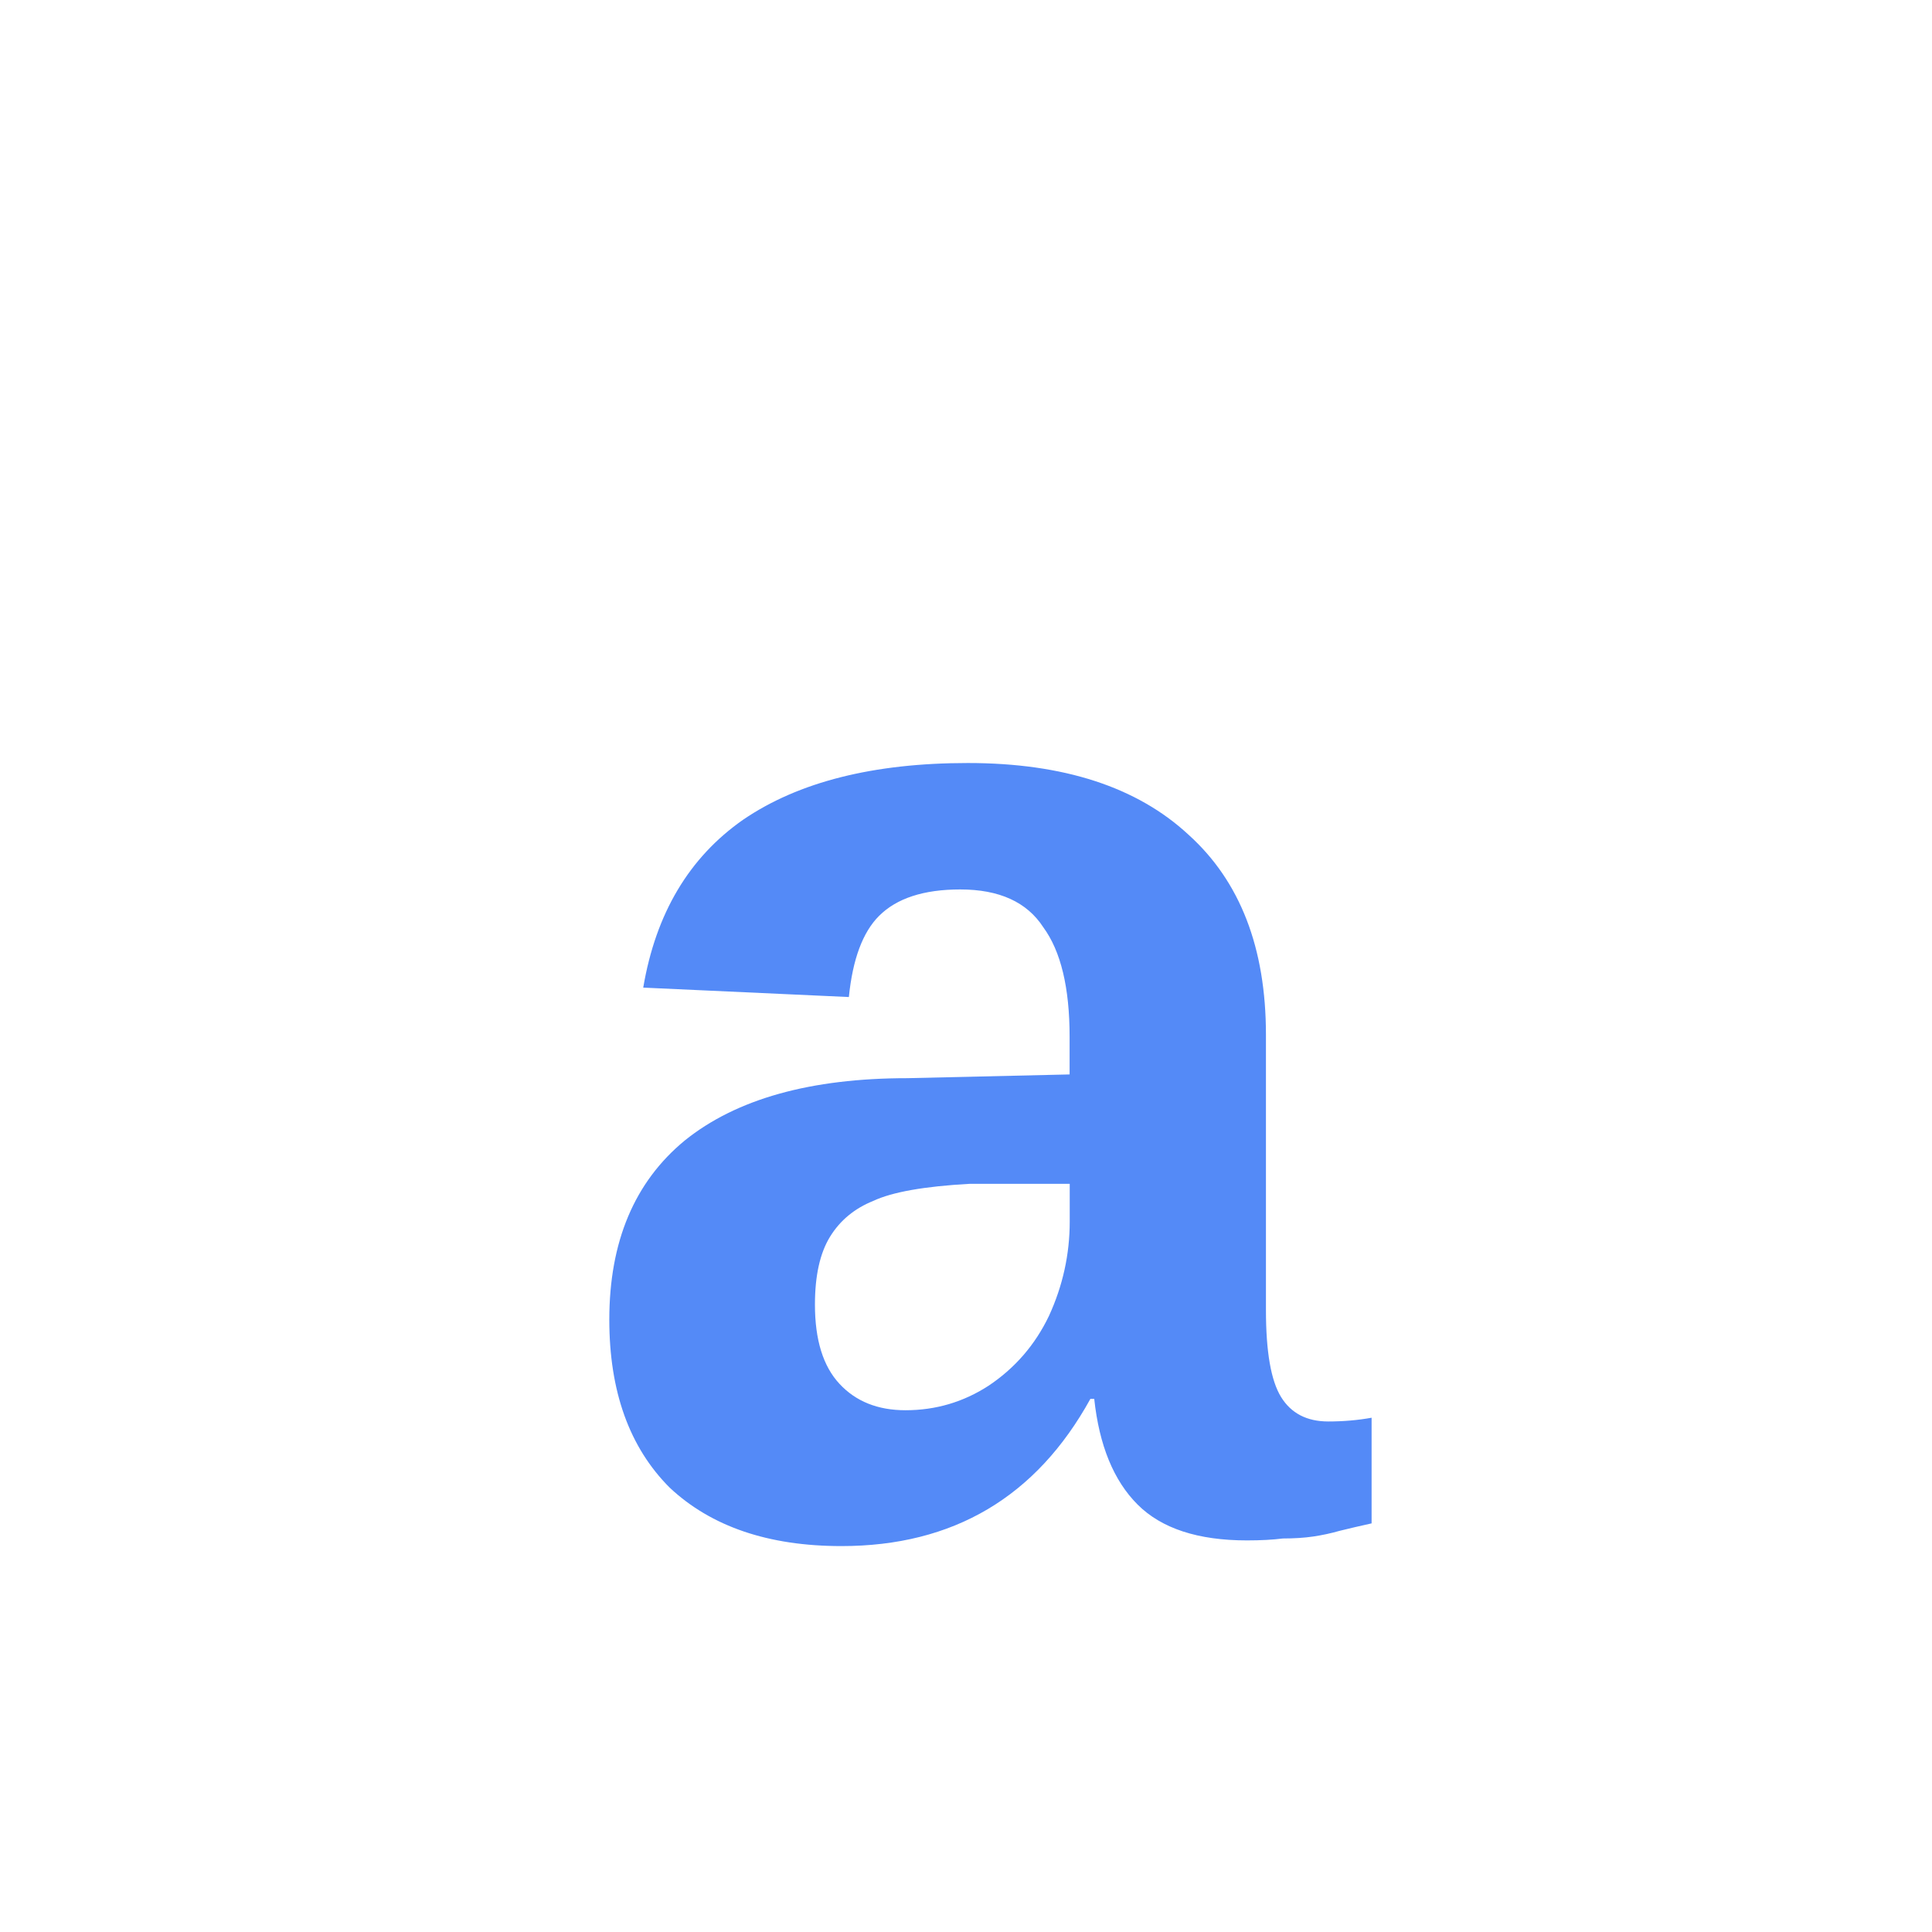
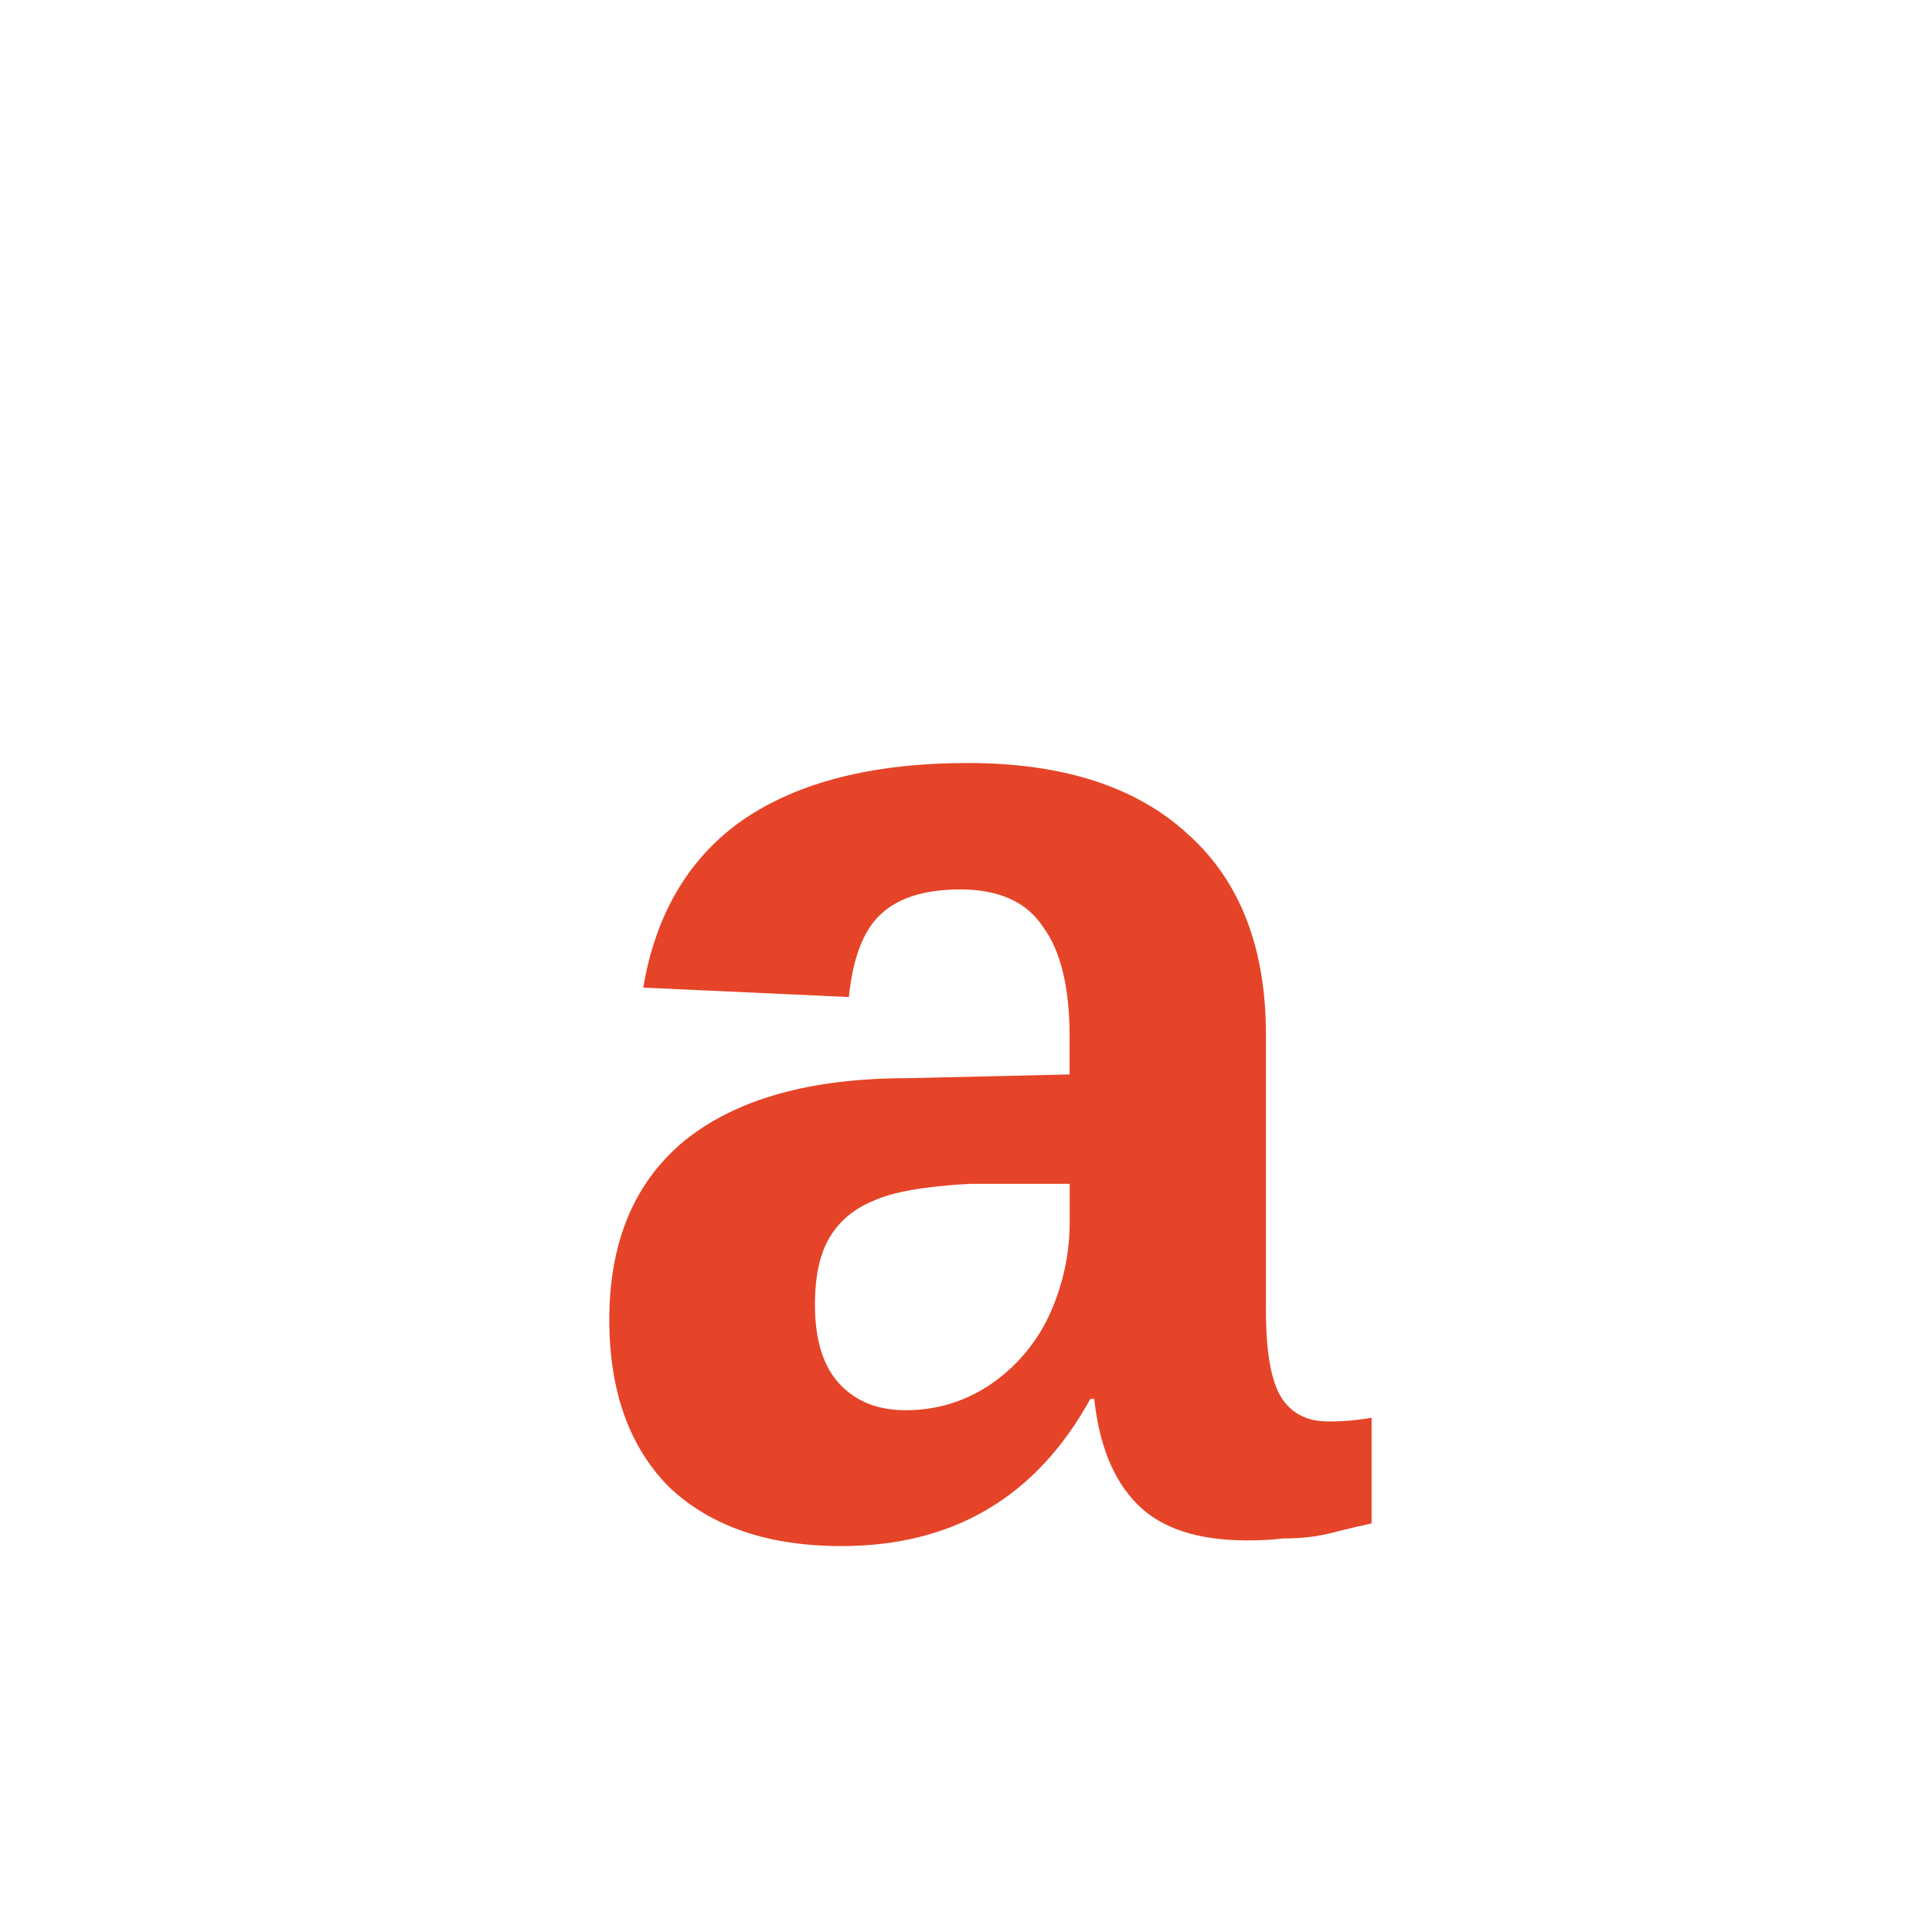
<svg xmlns="http://www.w3.org/2000/svg" width="16" height="16" viewBox="0 0 16 16">
-   <path fill="#548AF7" d="m 6.968,12.804 q -0.906,0 -1.422,-0.484 -0.5,-0.5 -0.5,-1.391 0,-0.969 0.625,-1.484 Q 6.312,8.929 7.515,8.929 L 8.858,8.898 V 8.585 Q 8.858,7.976 8.64,7.679 8.437,7.366 7.952,7.366 7.499,7.366 7.28,7.585 7.077,7.788 7.03,8.257 L 5.327,8.179 Q 5.483,7.257 6.155,6.788 6.843,6.319 8.015,6.319 q 1.188,0 1.828,0.594 0.641,0.578 0.641,1.656 v 2.281 q 0,0.516 0.125,0.719 0.125,0.203 0.391,0.203 0.188,0 0.359,-0.031 v 0.875 q -0.141,0.031 -0.266,0.062 -0.109,0.031 -0.219,0.047 -0.109,0.016 -0.25,0.016 -0.125,0.016 -0.297,0.016 -0.609,0 -0.906,-0.297 -0.297,-0.297 -0.359,-0.875 H 9.03 q -0.672,1.219 -2.062,1.219 z m 1.891,-3 H 8.03 q -0.562,0.031 -0.797,0.141 -0.234,0.094 -0.359,0.297 -0.125,0.203 -0.125,0.562 0,0.438 0.203,0.656 0.203,0.219 0.547,0.219 0.375,0 0.688,-0.203 0.328,-0.219 0.5,-0.578 0.172,-0.375 0.172,-0.781 z" />
+   <path fill="#e54428" d="m 6.968,12.804 q -0.906,0 -1.422,-0.484 -0.5,-0.5 -0.5,-1.391 0,-0.969 0.625,-1.484 Q 6.312,8.929 7.515,8.929 L 8.858,8.898 V 8.585 Q 8.858,7.976 8.64,7.679 8.437,7.366 7.952,7.366 7.499,7.366 7.28,7.585 7.077,7.788 7.03,8.257 L 5.327,8.179 Q 5.483,7.257 6.155,6.788 6.843,6.319 8.015,6.319 q 1.188,0 1.828,0.594 0.641,0.578 0.641,1.656 v 2.281 q 0,0.516 0.125,0.719 0.125,0.203 0.391,0.203 0.188,0 0.359,-0.031 v 0.875 q -0.141,0.031 -0.266,0.062 -0.109,0.031 -0.219,0.047 -0.109,0.016 -0.25,0.016 -0.125,0.016 -0.297,0.016 -0.609,0 -0.906,-0.297 -0.297,-0.297 -0.359,-0.875 H 9.03 q -0.672,1.219 -2.062,1.219 z m 1.891,-3 H 8.03 q -0.562,0.031 -0.797,0.141 -0.234,0.094 -0.359,0.297 -0.125,0.203 -0.125,0.562 0,0.438 0.203,0.656 0.203,0.219 0.547,0.219 0.375,0 0.688,-0.203 0.328,-0.219 0.5,-0.578 0.172,-0.375 0.172,-0.781 z" />
</svg>
